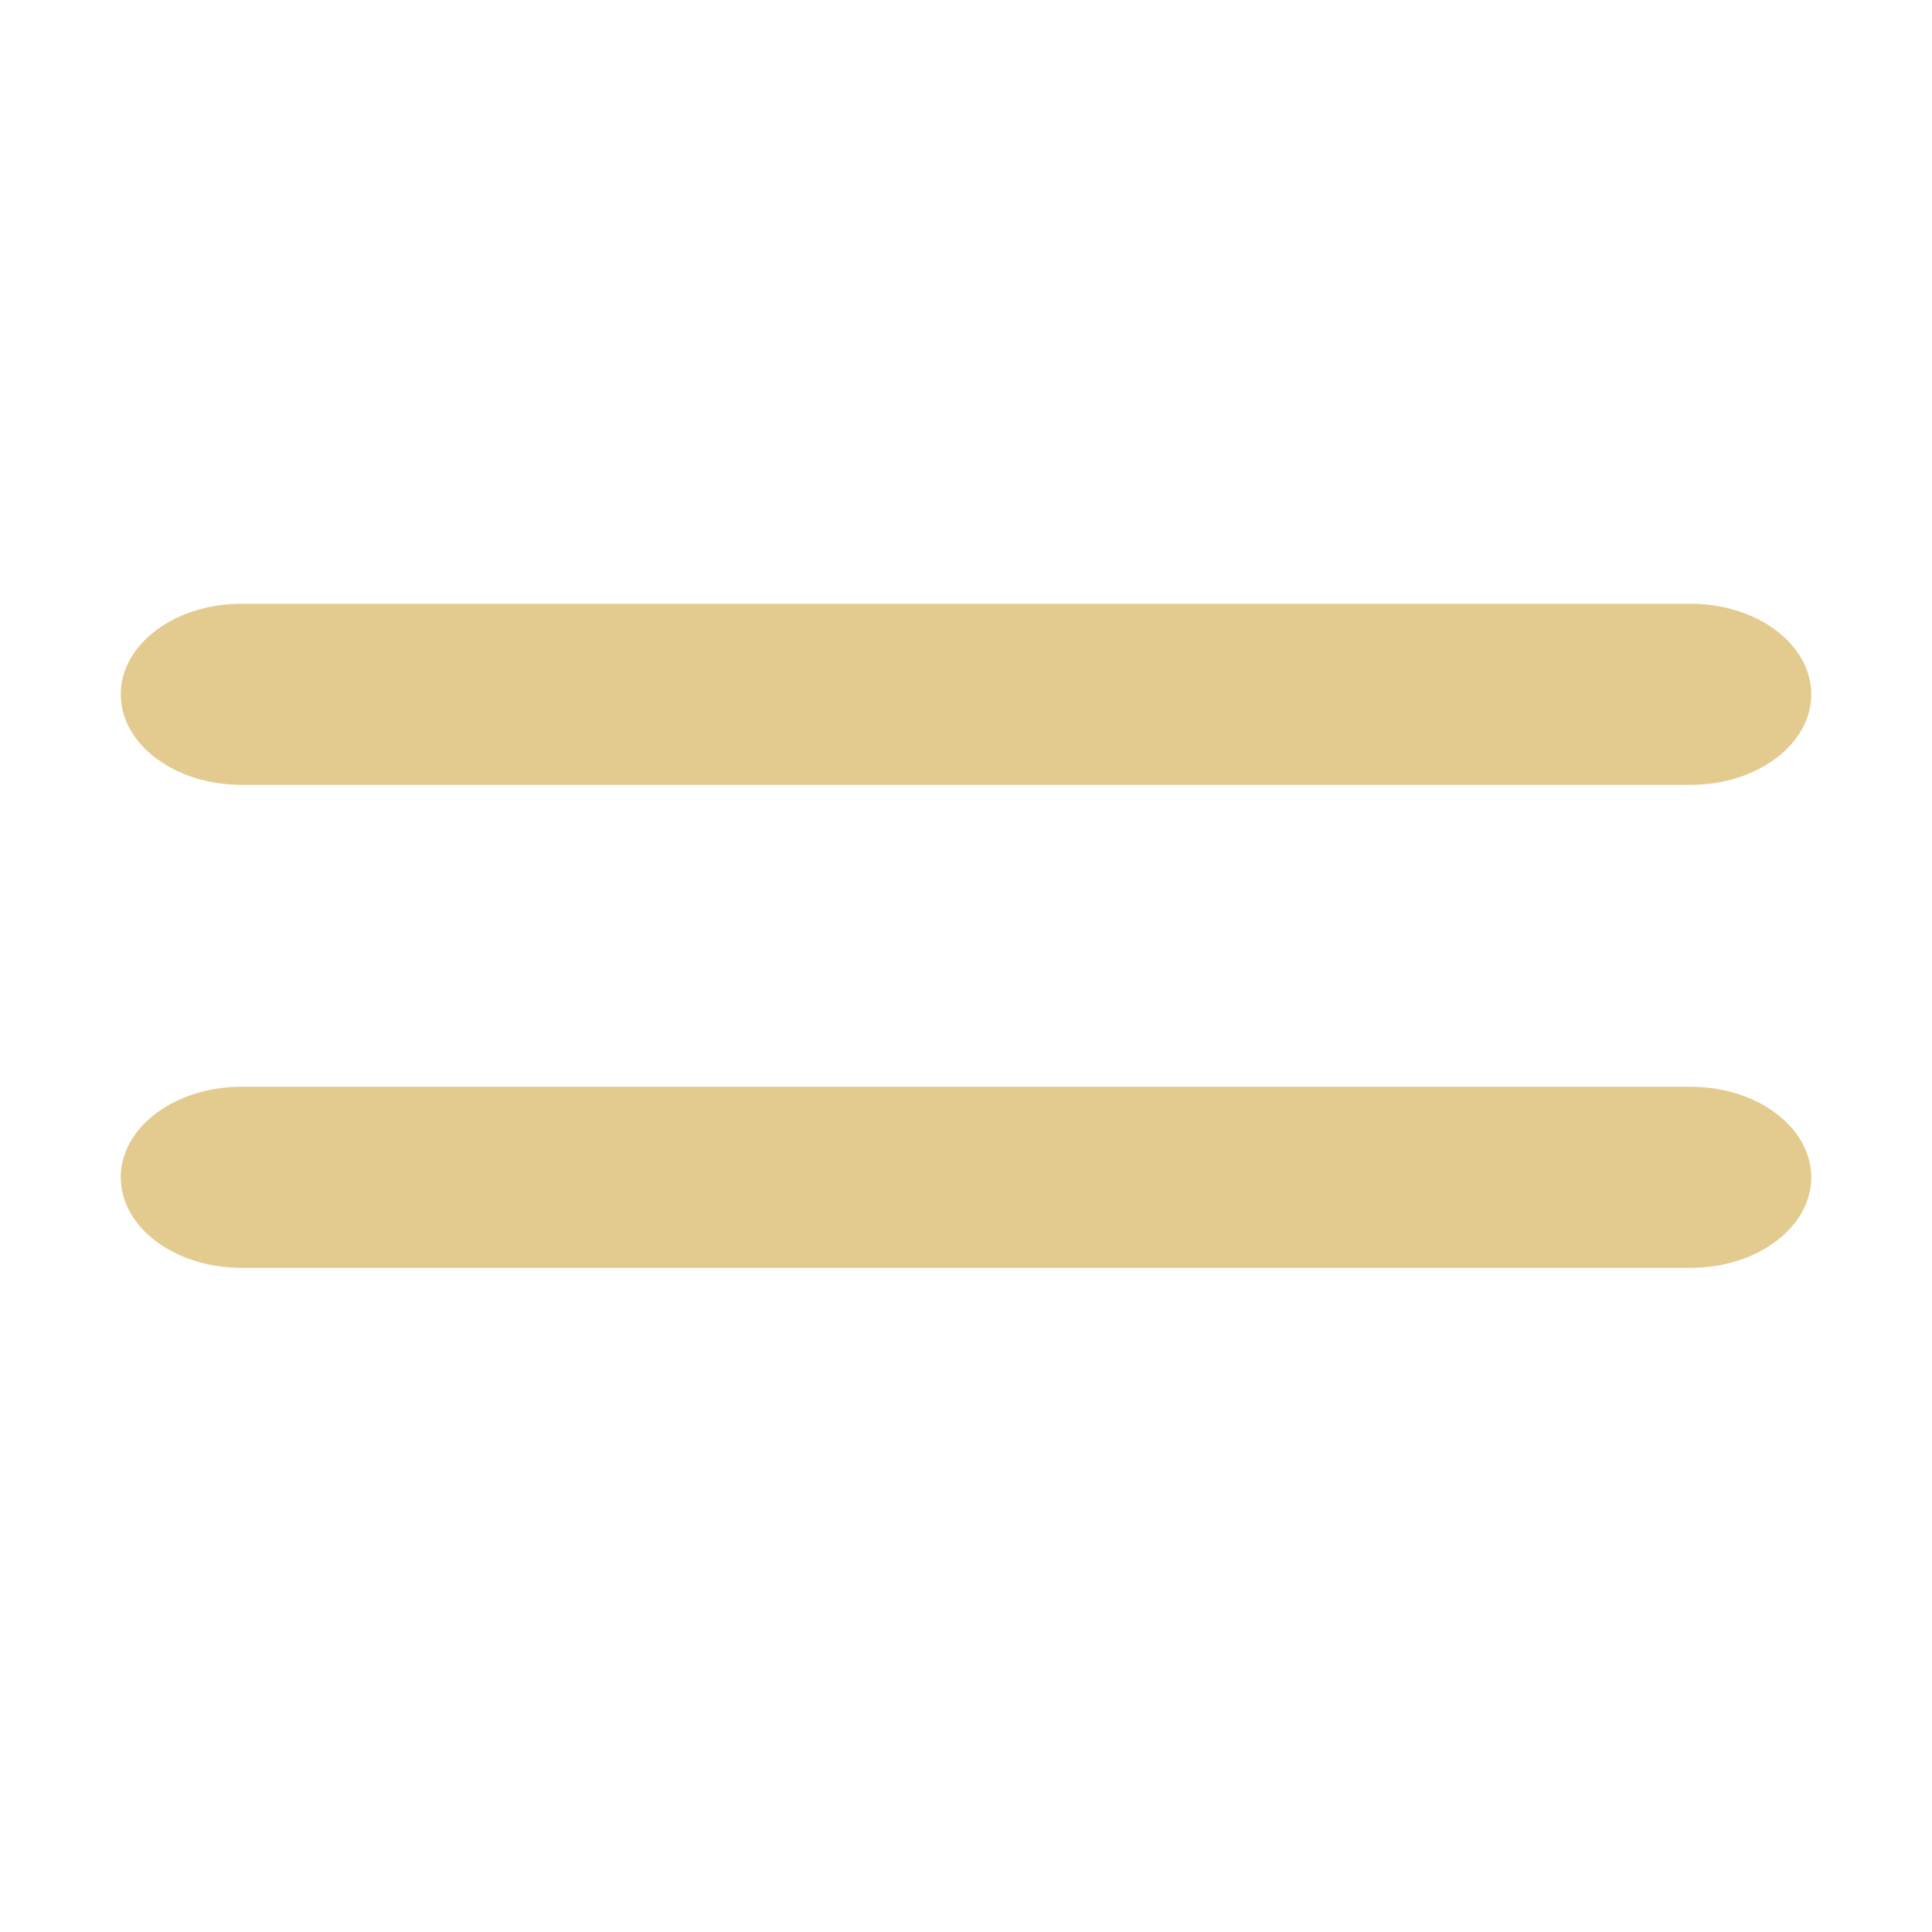
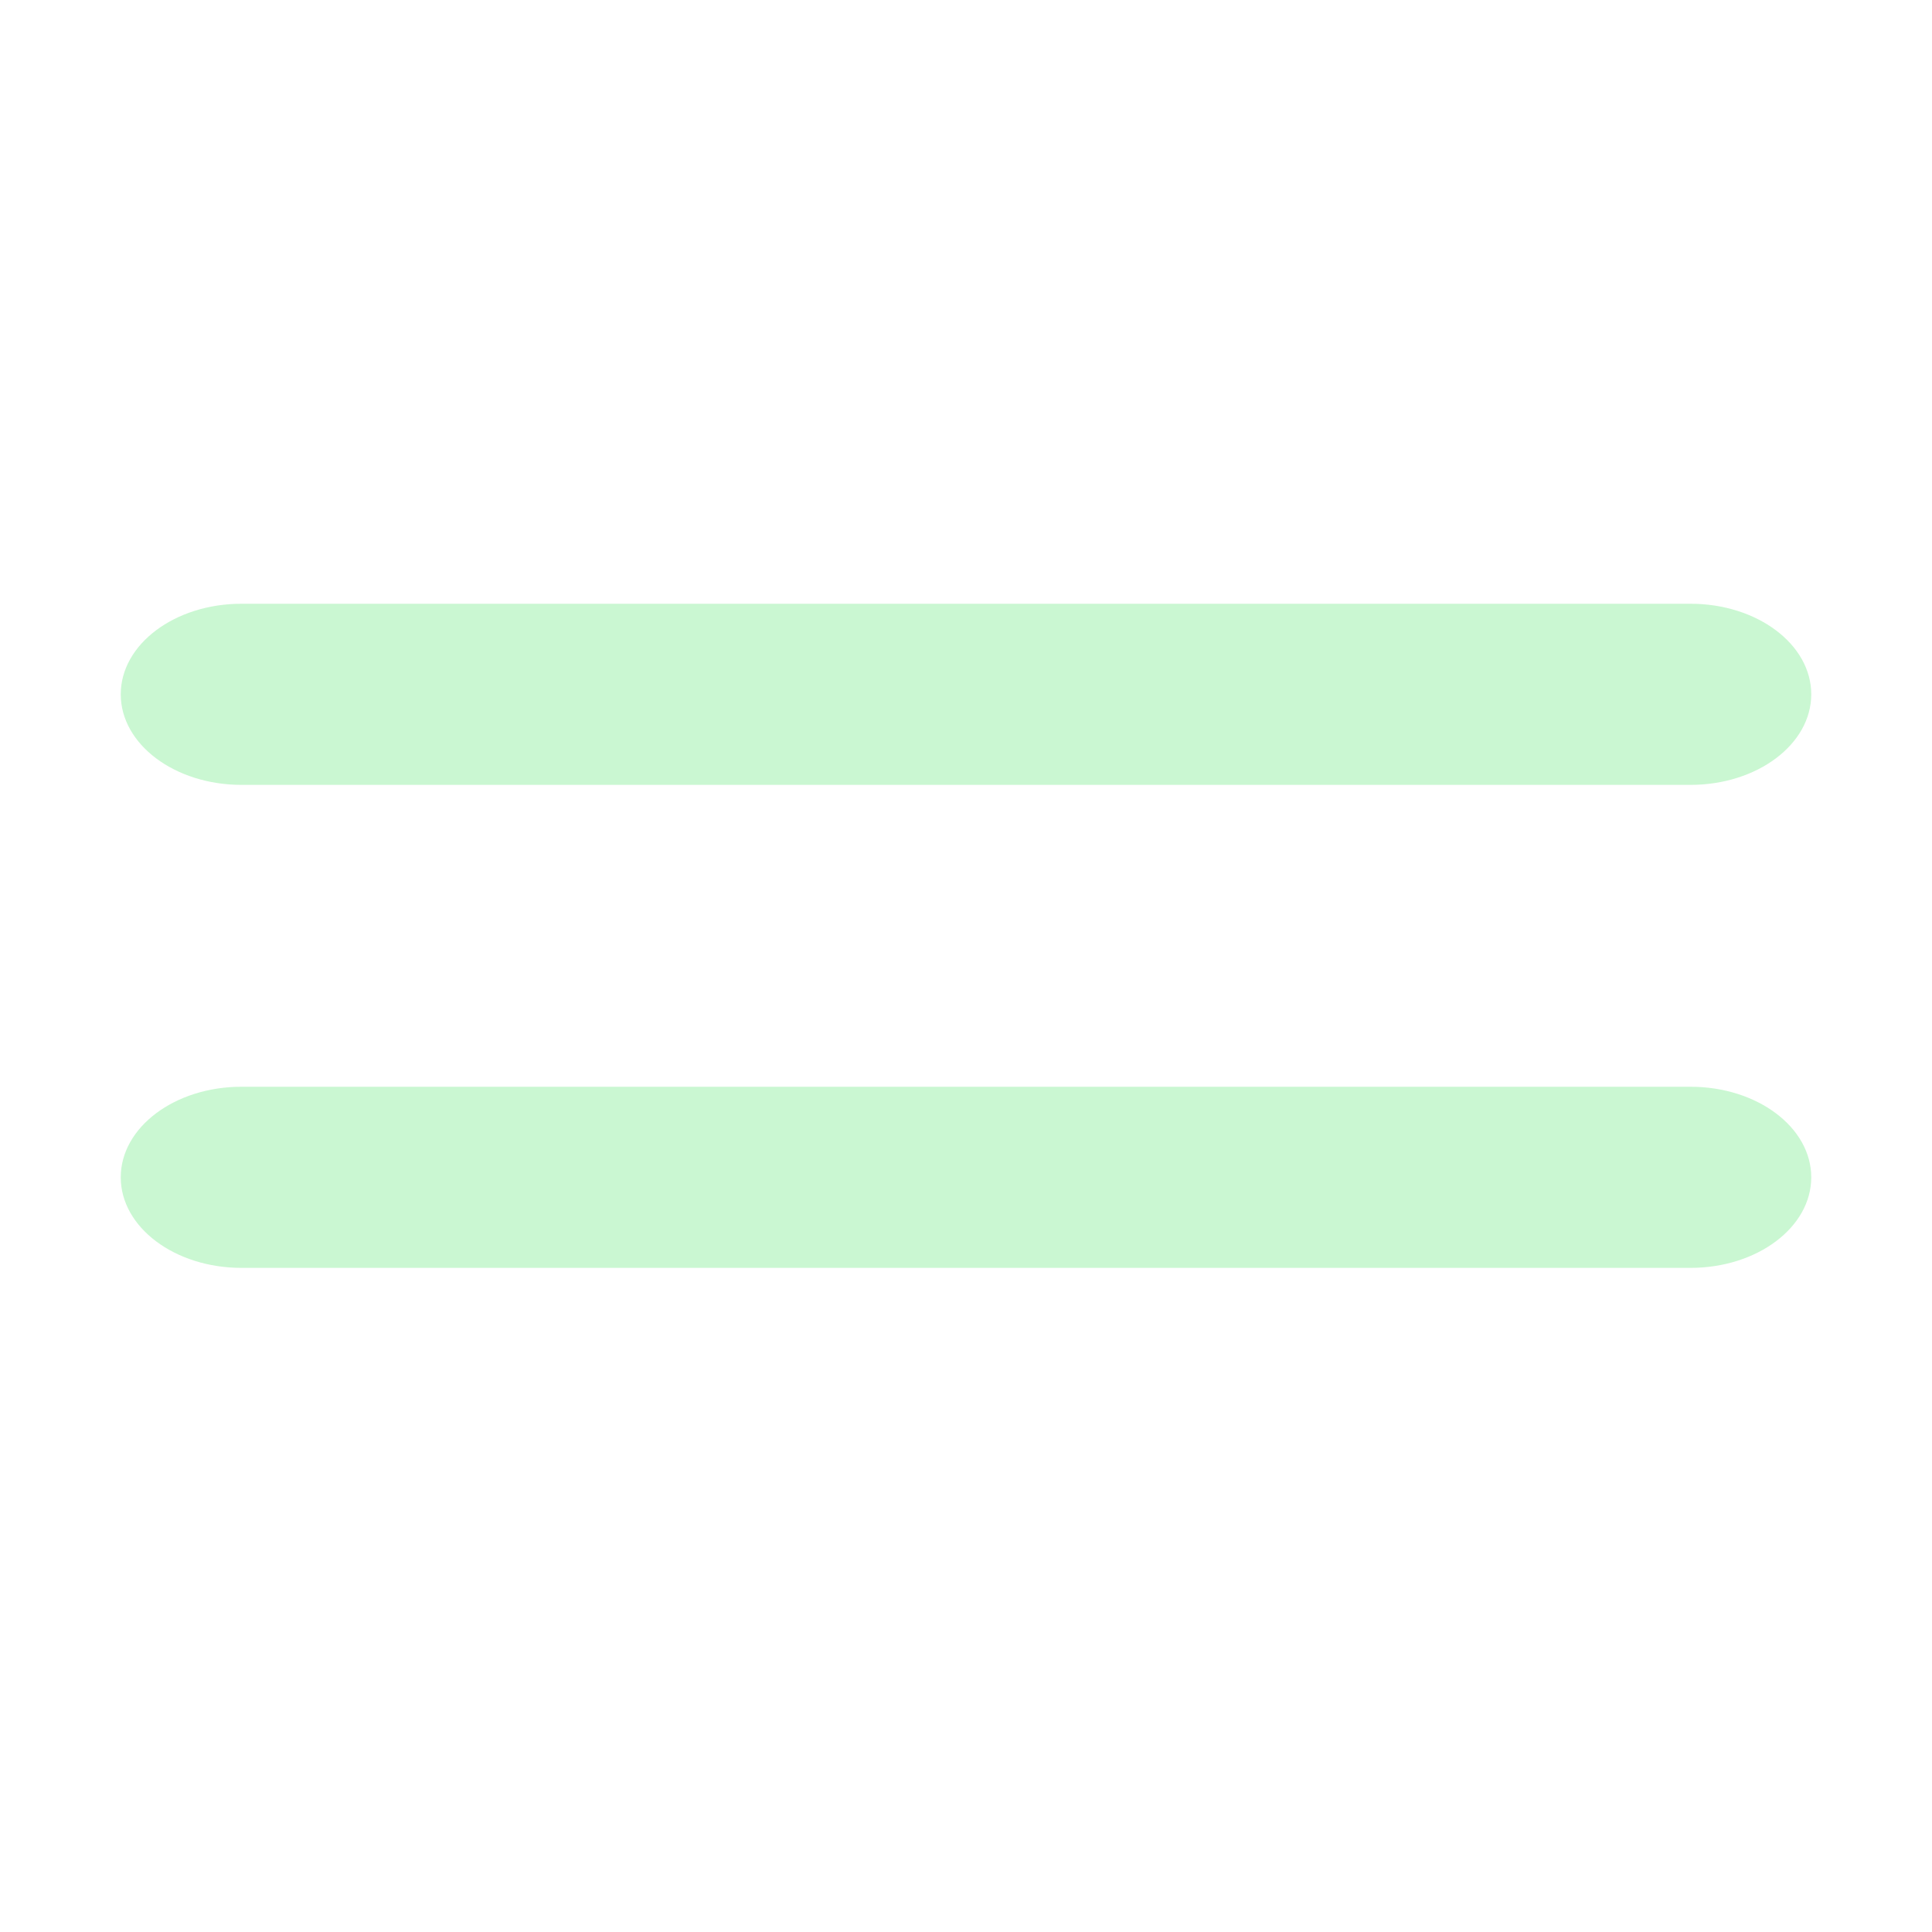
<svg xmlns="http://www.w3.org/2000/svg" width="18" height="18" viewBox="0 0 16 16" fill="none" className="css-pgi4ag">
-   <rect x="1" y="5" width="14" height="1.5" rx="1" fill="#e3cb8f" />
-   <rect x="1" y="9" width="14" height="1.5" rx="1" fill="#e3cb8f" />
+   <rect x="1" y="5" width="14" height="1.5" rx="1" fill="#caf7d2" />
+   <rect x="1" y="9" width="14" height="1.5" rx="1" fill="#caf7d2" />
</svg>
